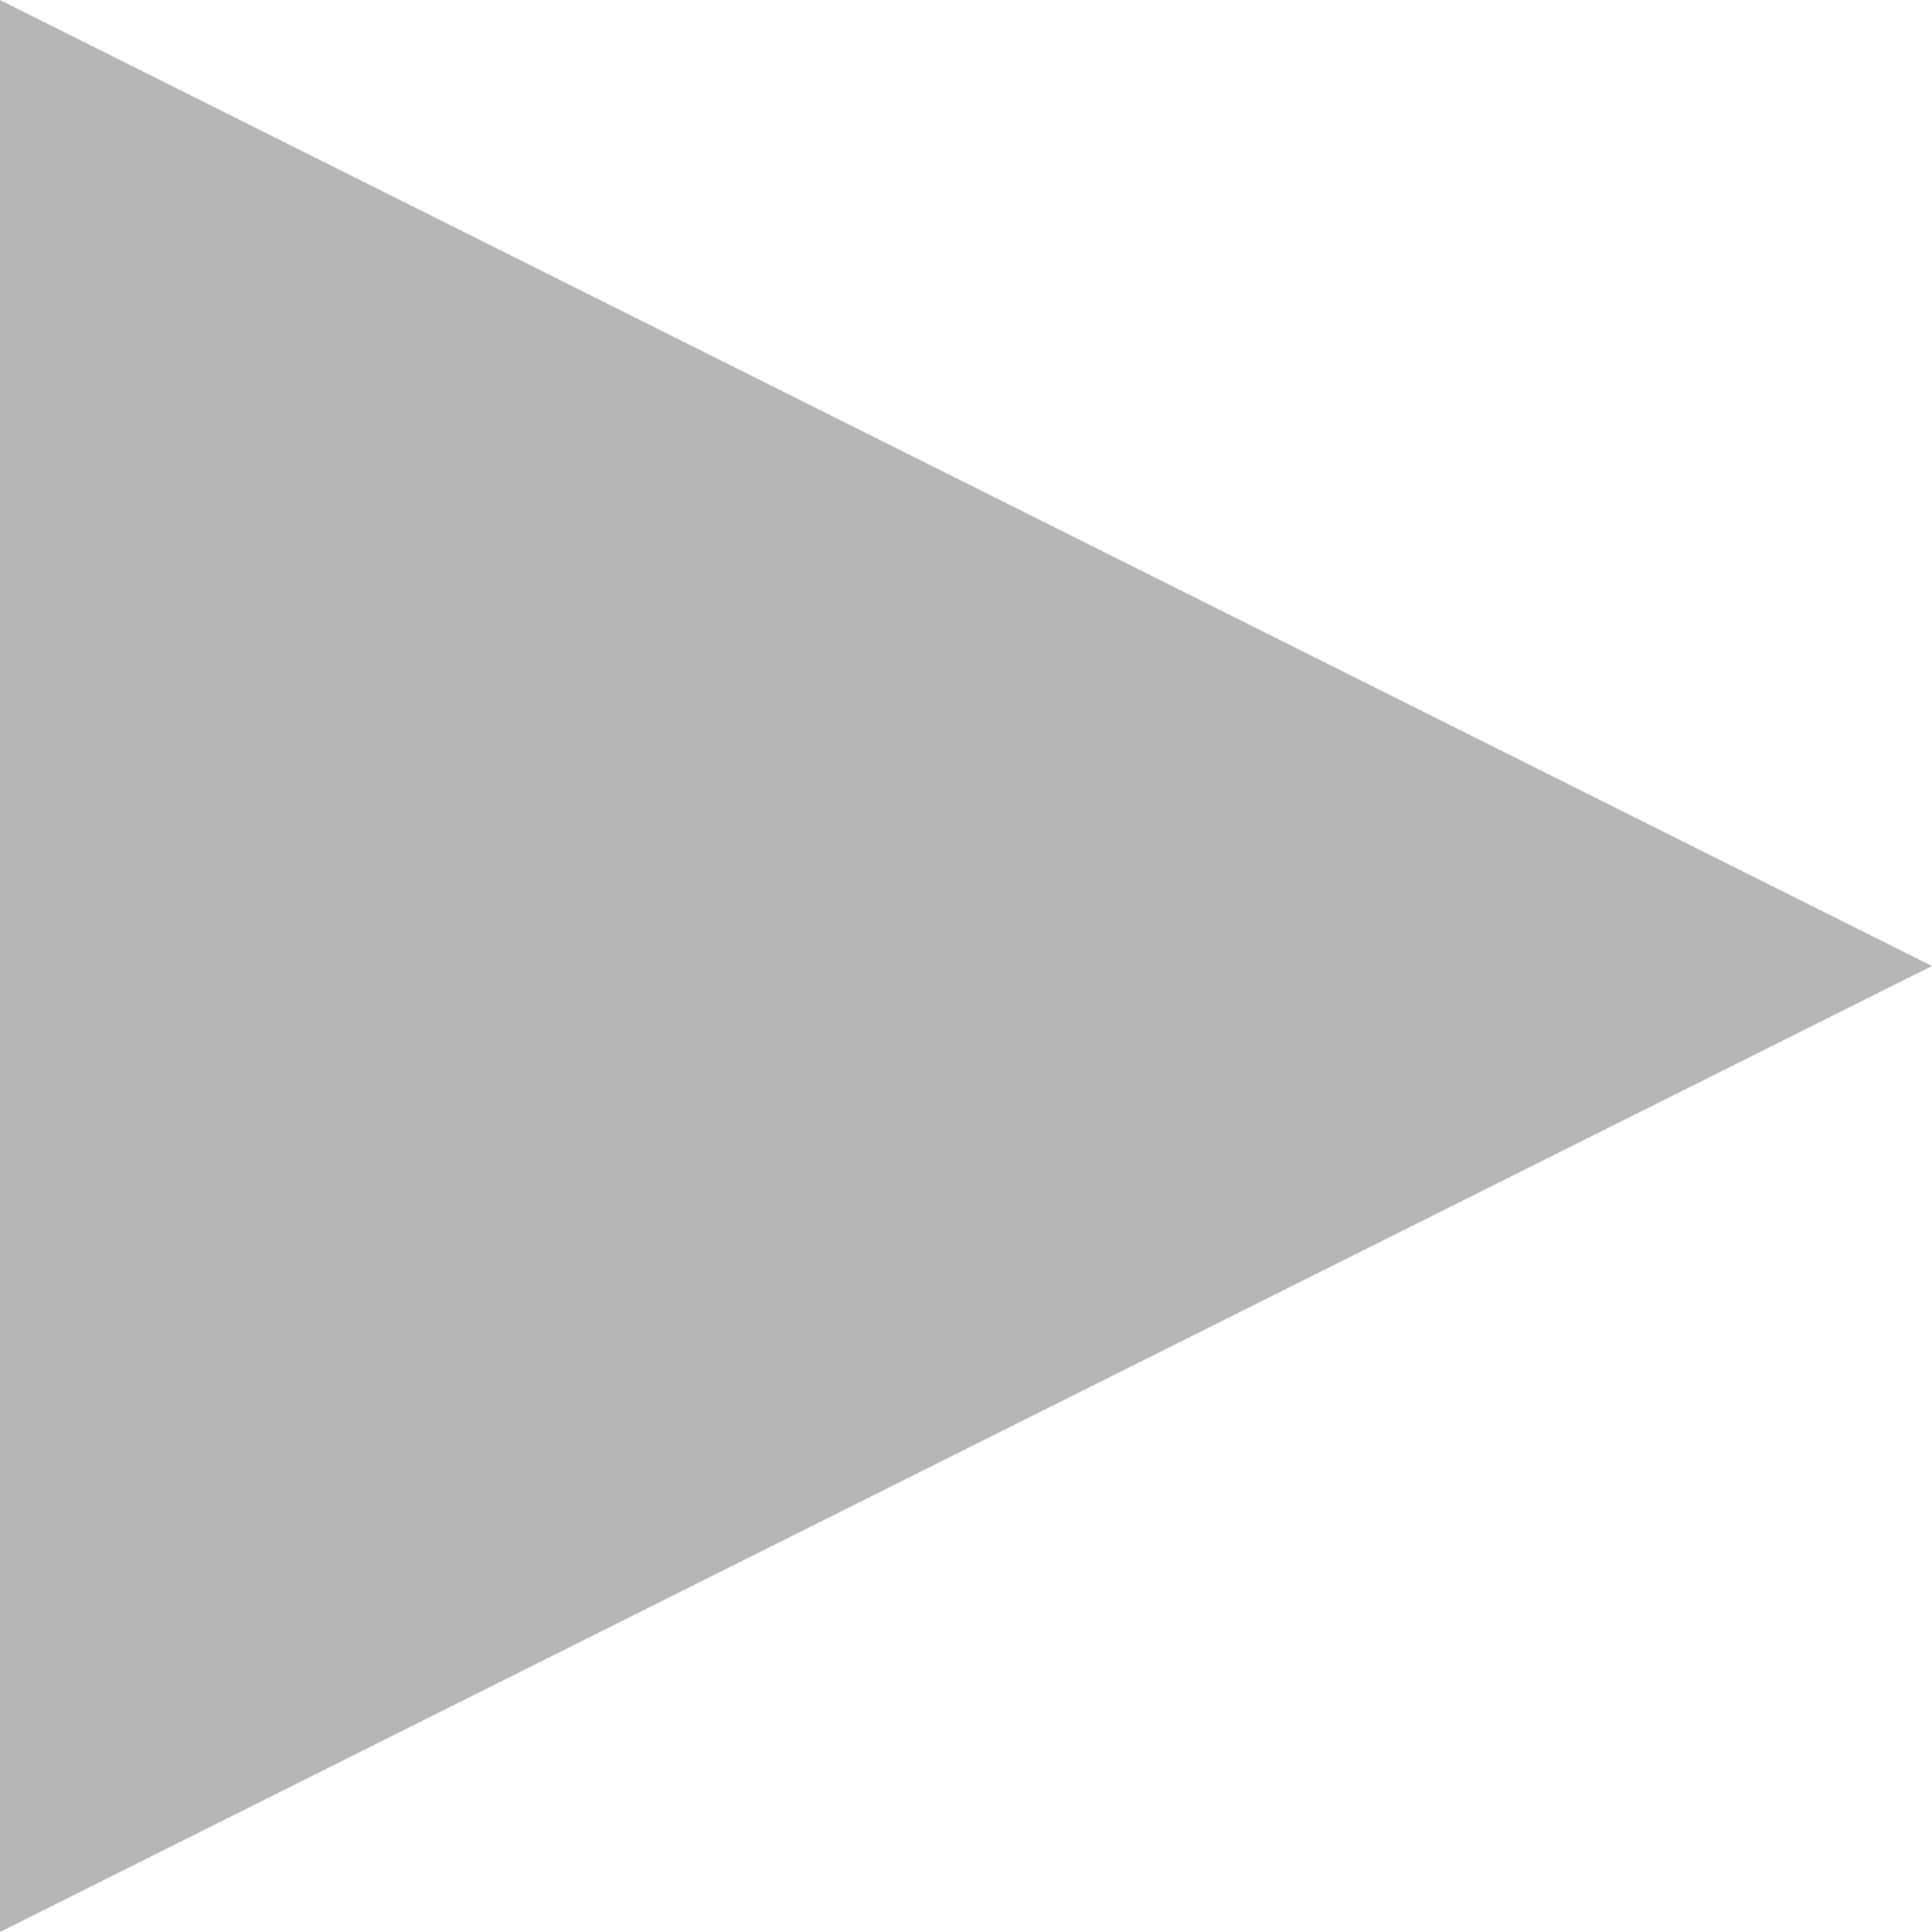
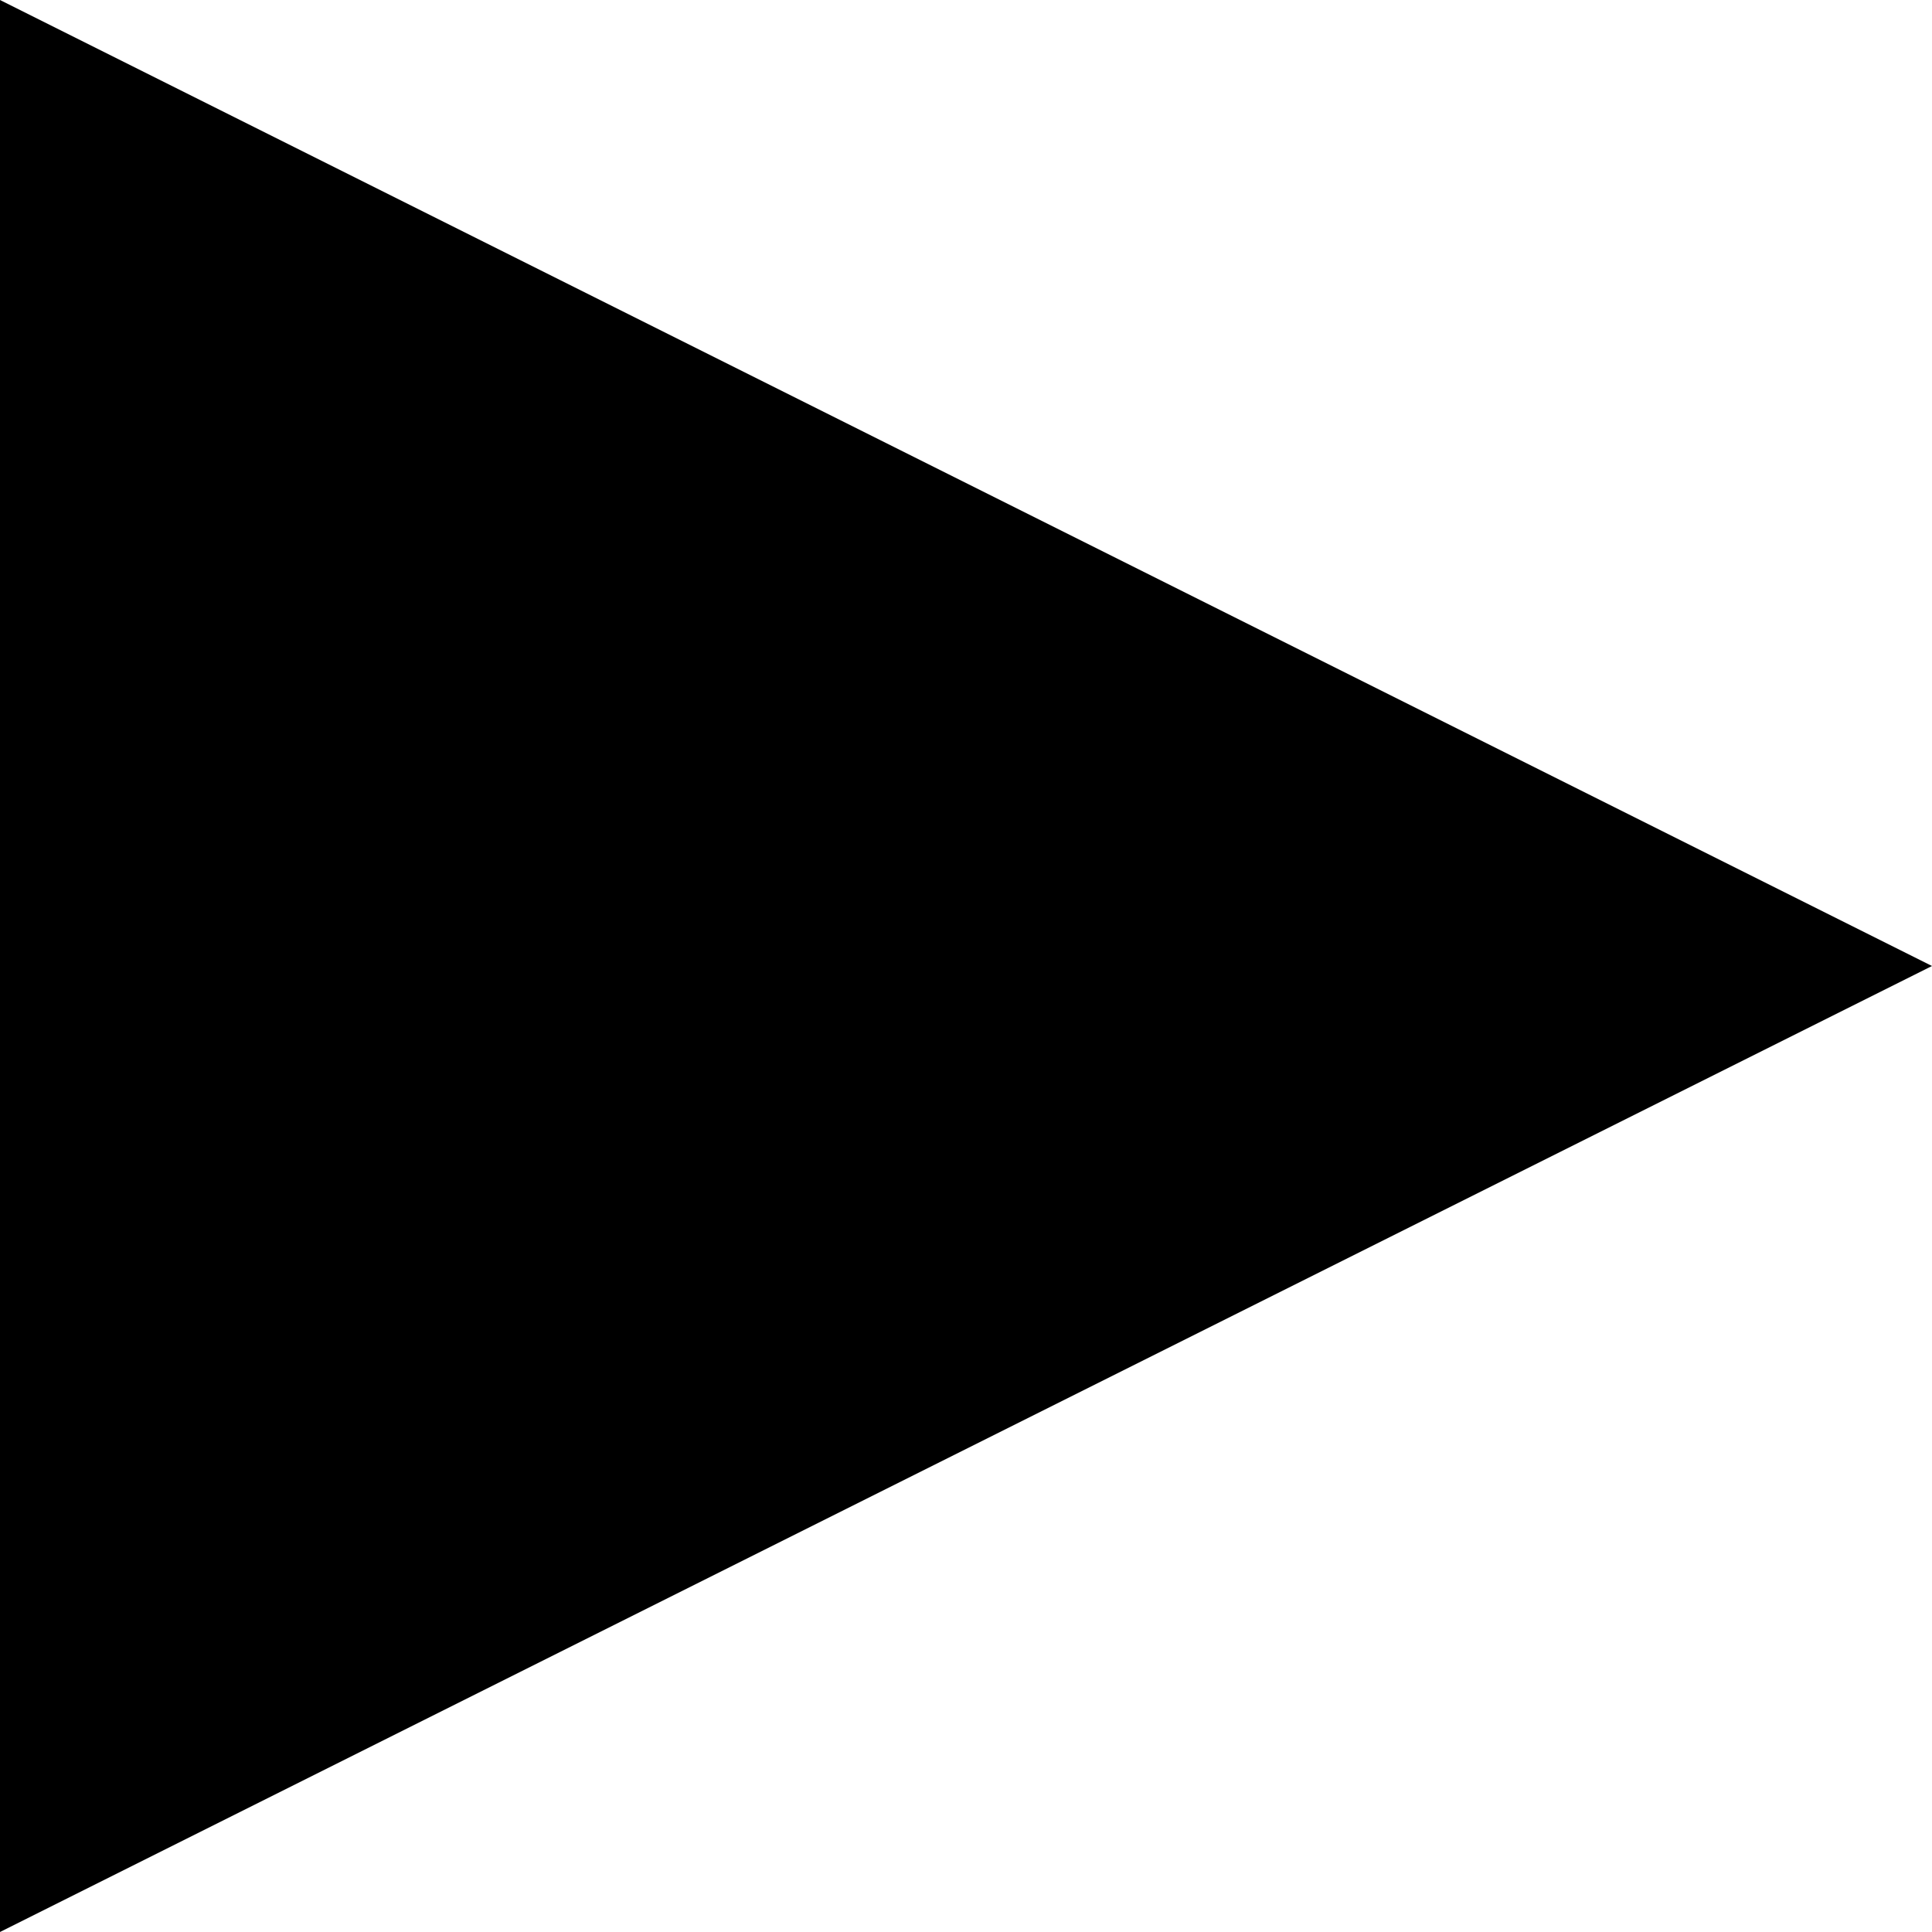
<svg xmlns="http://www.w3.org/2000/svg" width="10px" height="10px" viewBox="0 0 5 5" version="1.1">
  <defs />
  <g id="Symbols" stroke="none" stroke-width="1" fill="none" fill-rule="evenodd">
-     <g id="environment" transform="translate(-26, -42)" fill="#B5B5B5">
+     <g id="environment" transform="translate(-26, -42)" fill="#000000">
      <g id="libraries" transform="translate(21, 32)">
        <polygon id="Triangle-3" transform="translate(7.5, 12.5) rotate(90) translate(-7.5, -12.5) " points="7.5 10 10 15 5 15" />
      </g>
    </g>
  </g>
</svg>
